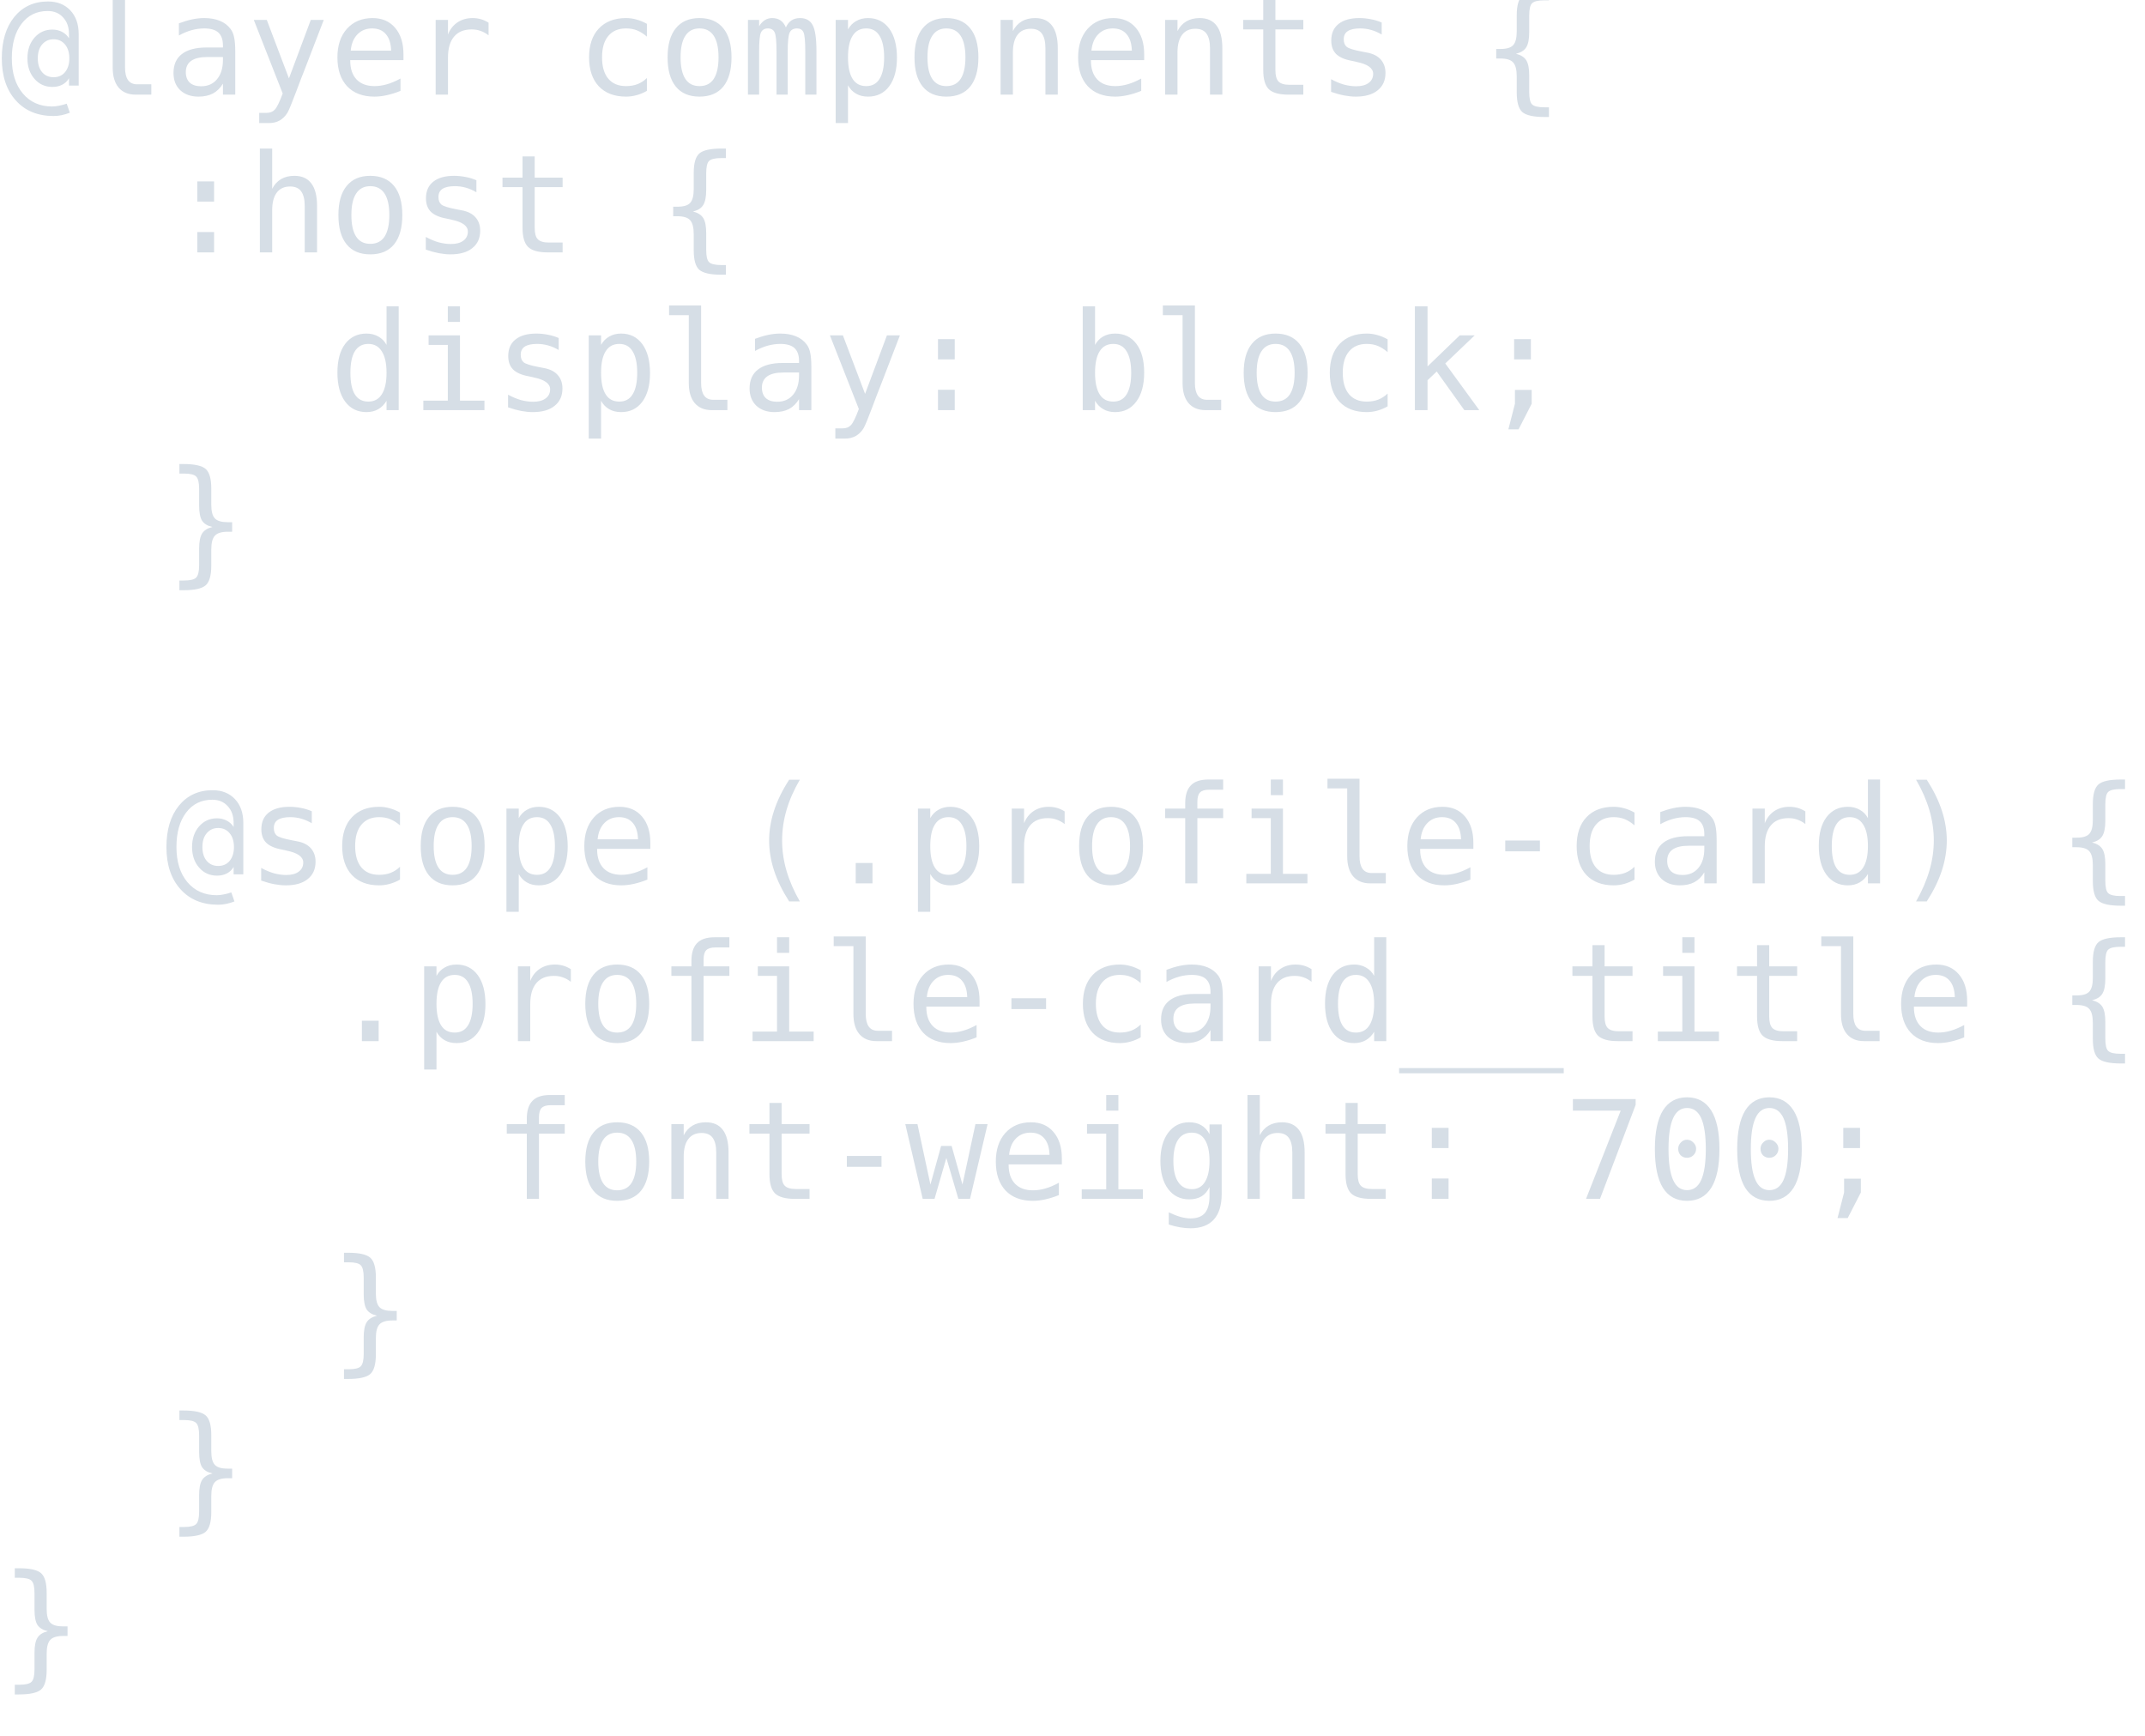
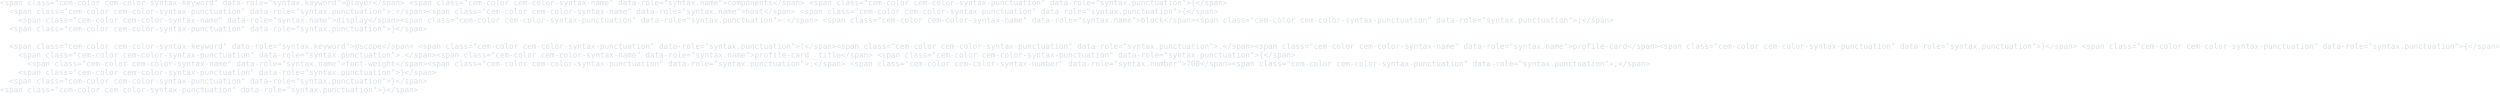
- <svg xmlns="http://www.w3.org/2000/svg" role="img" aria-labelledby="title desc" width="204" height="165" viewBox="0 0 204 165" xml:space="preserve">
-   <text x="0" y="0" fill="rgb(214, 222, 230)" font-family="ui-monospace, SFMono-Regular, Menlo, Consolas, monospace" font-size="13px" font-style="normal" font-weight="400" letter-spacing="normal" dominant-baseline="text-before-edge" xml:space="preserve">@layer components {</text>
-   <text x="0" y="15" fill="rgb(214, 222, 230)" font-family="ui-monospace, SFMono-Regular, Menlo, Consolas, monospace" font-size="13px" font-style="normal" font-weight="400" letter-spacing="normal" dominant-baseline="text-before-edge" xml:space="preserve">  :host {</text>
-   <text x="0" y="30" fill="rgb(214, 222, 230)" font-family="ui-monospace, SFMono-Regular, Menlo, Consolas, monospace" font-size="13px" font-style="normal" font-weight="400" letter-spacing="normal" dominant-baseline="text-before-edge" xml:space="preserve">    display: block;</text>
-   <text x="0" y="45" fill="rgb(214, 222, 230)" font-family="ui-monospace, SFMono-Regular, Menlo, Consolas, monospace" font-size="13px" font-style="normal" font-weight="400" letter-spacing="normal" dominant-baseline="text-before-edge" xml:space="preserve">  }</text>
-   <text x="0" y="75" fill="rgb(214, 222, 230)" font-family="ui-monospace, SFMono-Regular, Menlo, Consolas, monospace" font-size="13px" font-style="normal" font-weight="400" letter-spacing="normal" dominant-baseline="text-before-edge" xml:space="preserve">  @scope (.profile-card) {</text>
-   <text x="0" y="90" fill="rgb(214, 222, 230)" font-family="ui-monospace, SFMono-Regular, Menlo, Consolas, monospace" font-size="13px" font-style="normal" font-weight="400" letter-spacing="normal" dominant-baseline="text-before-edge" xml:space="preserve">    .profile-card__title {</text>
-   <text x="0" y="105" fill="rgb(214, 222, 230)" font-family="ui-monospace, SFMono-Regular, Menlo, Consolas, monospace" font-size="13px" font-style="normal" font-weight="400" letter-spacing="normal" dominant-baseline="text-before-edge" xml:space="preserve">      font-weight: 700;</text>
-   <text x="0" y="120" fill="rgb(214, 222, 230)" font-family="ui-monospace, SFMono-Regular, Menlo, Consolas, monospace" font-size="13px" font-style="normal" font-weight="400" letter-spacing="normal" dominant-baseline="text-before-edge" xml:space="preserve">    }</text>
-   <text x="0" y="135" fill="rgb(214, 222, 230)" font-family="ui-monospace, SFMono-Regular, Menlo, Consolas, monospace" font-size="13px" font-style="normal" font-weight="400" letter-spacing="normal" dominant-baseline="text-before-edge" xml:space="preserve">  }</text>
-   <text x="0" y="150" fill="rgb(214, 222, 230)" font-family="ui-monospace, SFMono-Regular, Menlo, Consolas, monospace" font-size="13px" font-style="normal" font-weight="400" letter-spacing="normal" dominant-baseline="text-before-edge" xml:space="preserve">}</text>
+ <svg xmlns="http://www.w3.org/2000/svg" role="img" aria-labelledby="title desc" width="4305" height="165" viewBox="0 0 4305 165" xml:space="preserve">
+   <text x="0" y="0" fill="rgb(214, 222, 230)" font-family="ui-monospace, SFMono-Regular, Menlo, Consolas, monospace" font-size="13px" font-style="normal" font-weight="400" letter-spacing="normal" dominant-baseline="text-before-edge" xml:space="preserve">&lt;span class="cem-color cem-color-syntax-keyword" data-role="syntax.keyword"&gt;@layer&lt;/span&gt; &lt;span class="cem-color cem-color-syntax-name" data-role="syntax.name"&gt;components&lt;/span&gt; &lt;span class="cem-color cem-color-syntax-punctuation" data-role="syntax.punctuation"&gt;{&lt;/span&gt;</text>
+   <text x="0" y="15" fill="rgb(214, 222, 230)" font-family="ui-monospace, SFMono-Regular, Menlo, Consolas, monospace" font-size="13px" font-style="normal" font-weight="400" letter-spacing="normal" dominant-baseline="text-before-edge" xml:space="preserve">  &lt;span class="cem-color cem-color-syntax-punctuation" data-role="syntax.punctuation"&gt;:&lt;/span&gt;&lt;span class="cem-color cem-color-syntax-name" data-role="syntax.name"&gt;host&lt;/span&gt; &lt;span class="cem-color cem-color-syntax-punctuation" data-role="syntax.punctuation"&gt;{&lt;/span&gt;</text>
+   <text x="0" y="30" fill="rgb(214, 222, 230)" font-family="ui-monospace, SFMono-Regular, Menlo, Consolas, monospace" font-size="13px" font-style="normal" font-weight="400" letter-spacing="normal" dominant-baseline="text-before-edge" xml:space="preserve">    &lt;span class="cem-color cem-color-syntax-name" data-role="syntax.name"&gt;display&lt;/span&gt;&lt;span class="cem-color cem-color-syntax-punctuation" data-role="syntax.punctuation"&gt;:&lt;/span&gt; &lt;span class="cem-color cem-color-syntax-name" data-role="syntax.name"&gt;block&lt;/span&gt;&lt;span class="cem-color cem-color-syntax-punctuation" data-role="syntax.punctuation"&gt;;&lt;/span&gt;</text>
+   <text x="0" y="45" fill="rgb(214, 222, 230)" font-family="ui-monospace, SFMono-Regular, Menlo, Consolas, monospace" font-size="13px" font-style="normal" font-weight="400" letter-spacing="normal" dominant-baseline="text-before-edge" xml:space="preserve">  &lt;span class="cem-color cem-color-syntax-punctuation" data-role="syntax.punctuation"&gt;}&lt;/span&gt;</text>
+   <text x="0" y="75" fill="rgb(214, 222, 230)" font-family="ui-monospace, SFMono-Regular, Menlo, Consolas, monospace" font-size="13px" font-style="normal" font-weight="400" letter-spacing="normal" dominant-baseline="text-before-edge" xml:space="preserve">  &lt;span class="cem-color cem-color-syntax-keyword" data-role="syntax.keyword"&gt;@scope&lt;/span&gt; &lt;span class="cem-color cem-color-syntax-punctuation" data-role="syntax.punctuation"&gt;(&lt;/span&gt;&lt;span class="cem-color cem-color-syntax-punctuation" data-role="syntax.punctuation"&gt;.&lt;/span&gt;&lt;span class="cem-color cem-color-syntax-name" data-role="syntax.name"&gt;profile-card&lt;/span&gt;&lt;span class="cem-color cem-color-syntax-punctuation" data-role="syntax.punctuation"&gt;)&lt;/span&gt; &lt;span class="cem-color cem-color-syntax-punctuation" data-role="syntax.punctuation"&gt;{&lt;/span&gt;</text>
+   <text x="0" y="90" fill="rgb(214, 222, 230)" font-family="ui-monospace, SFMono-Regular, Menlo, Consolas, monospace" font-size="13px" font-style="normal" font-weight="400" letter-spacing="normal" dominant-baseline="text-before-edge" xml:space="preserve">    &lt;span class="cem-color cem-color-syntax-punctuation" data-role="syntax.punctuation"&gt;.&lt;/span&gt;&lt;span class="cem-color cem-color-syntax-name" data-role="syntax.name"&gt;profile-card__title&lt;/span&gt; &lt;span class="cem-color cem-color-syntax-punctuation" data-role="syntax.punctuation"&gt;{&lt;/span&gt;</text>
+   <text x="0" y="105" fill="rgb(214, 222, 230)" font-family="ui-monospace, SFMono-Regular, Menlo, Consolas, monospace" font-size="13px" font-style="normal" font-weight="400" letter-spacing="normal" dominant-baseline="text-before-edge" xml:space="preserve">      &lt;span class="cem-color cem-color-syntax-name" data-role="syntax.name"&gt;font-weight&lt;/span&gt;&lt;span class="cem-color cem-color-syntax-punctuation" data-role="syntax.punctuation"&gt;:&lt;/span&gt; &lt;span class="cem-color cem-color-syntax-number" data-role="syntax.number"&gt;700&lt;/span&gt;&lt;span class="cem-color cem-color-syntax-punctuation" data-role="syntax.punctuation"&gt;;&lt;/span&gt;</text>
+   <text x="0" y="120" fill="rgb(214, 222, 230)" font-family="ui-monospace, SFMono-Regular, Menlo, Consolas, monospace" font-size="13px" font-style="normal" font-weight="400" letter-spacing="normal" dominant-baseline="text-before-edge" xml:space="preserve">    &lt;span class="cem-color cem-color-syntax-punctuation" data-role="syntax.punctuation"&gt;}&lt;/span&gt;</text>
+   <text x="0" y="135" fill="rgb(214, 222, 230)" font-family="ui-monospace, SFMono-Regular, Menlo, Consolas, monospace" font-size="13px" font-style="normal" font-weight="400" letter-spacing="normal" dominant-baseline="text-before-edge" xml:space="preserve">  &lt;span class="cem-color cem-color-syntax-punctuation" data-role="syntax.punctuation"&gt;}&lt;/span&gt;</text>
+   <text x="0" y="150" fill="rgb(214, 222, 230)" font-family="ui-monospace, SFMono-Regular, Menlo, Consolas, monospace" font-size="13px" font-style="normal" font-weight="400" letter-spacing="normal" dominant-baseline="text-before-edge" xml:space="preserve">&lt;span class="cem-color cem-color-syntax-punctuation" data-role="syntax.punctuation"&gt;}&lt;/span&gt;</text>
</svg>
